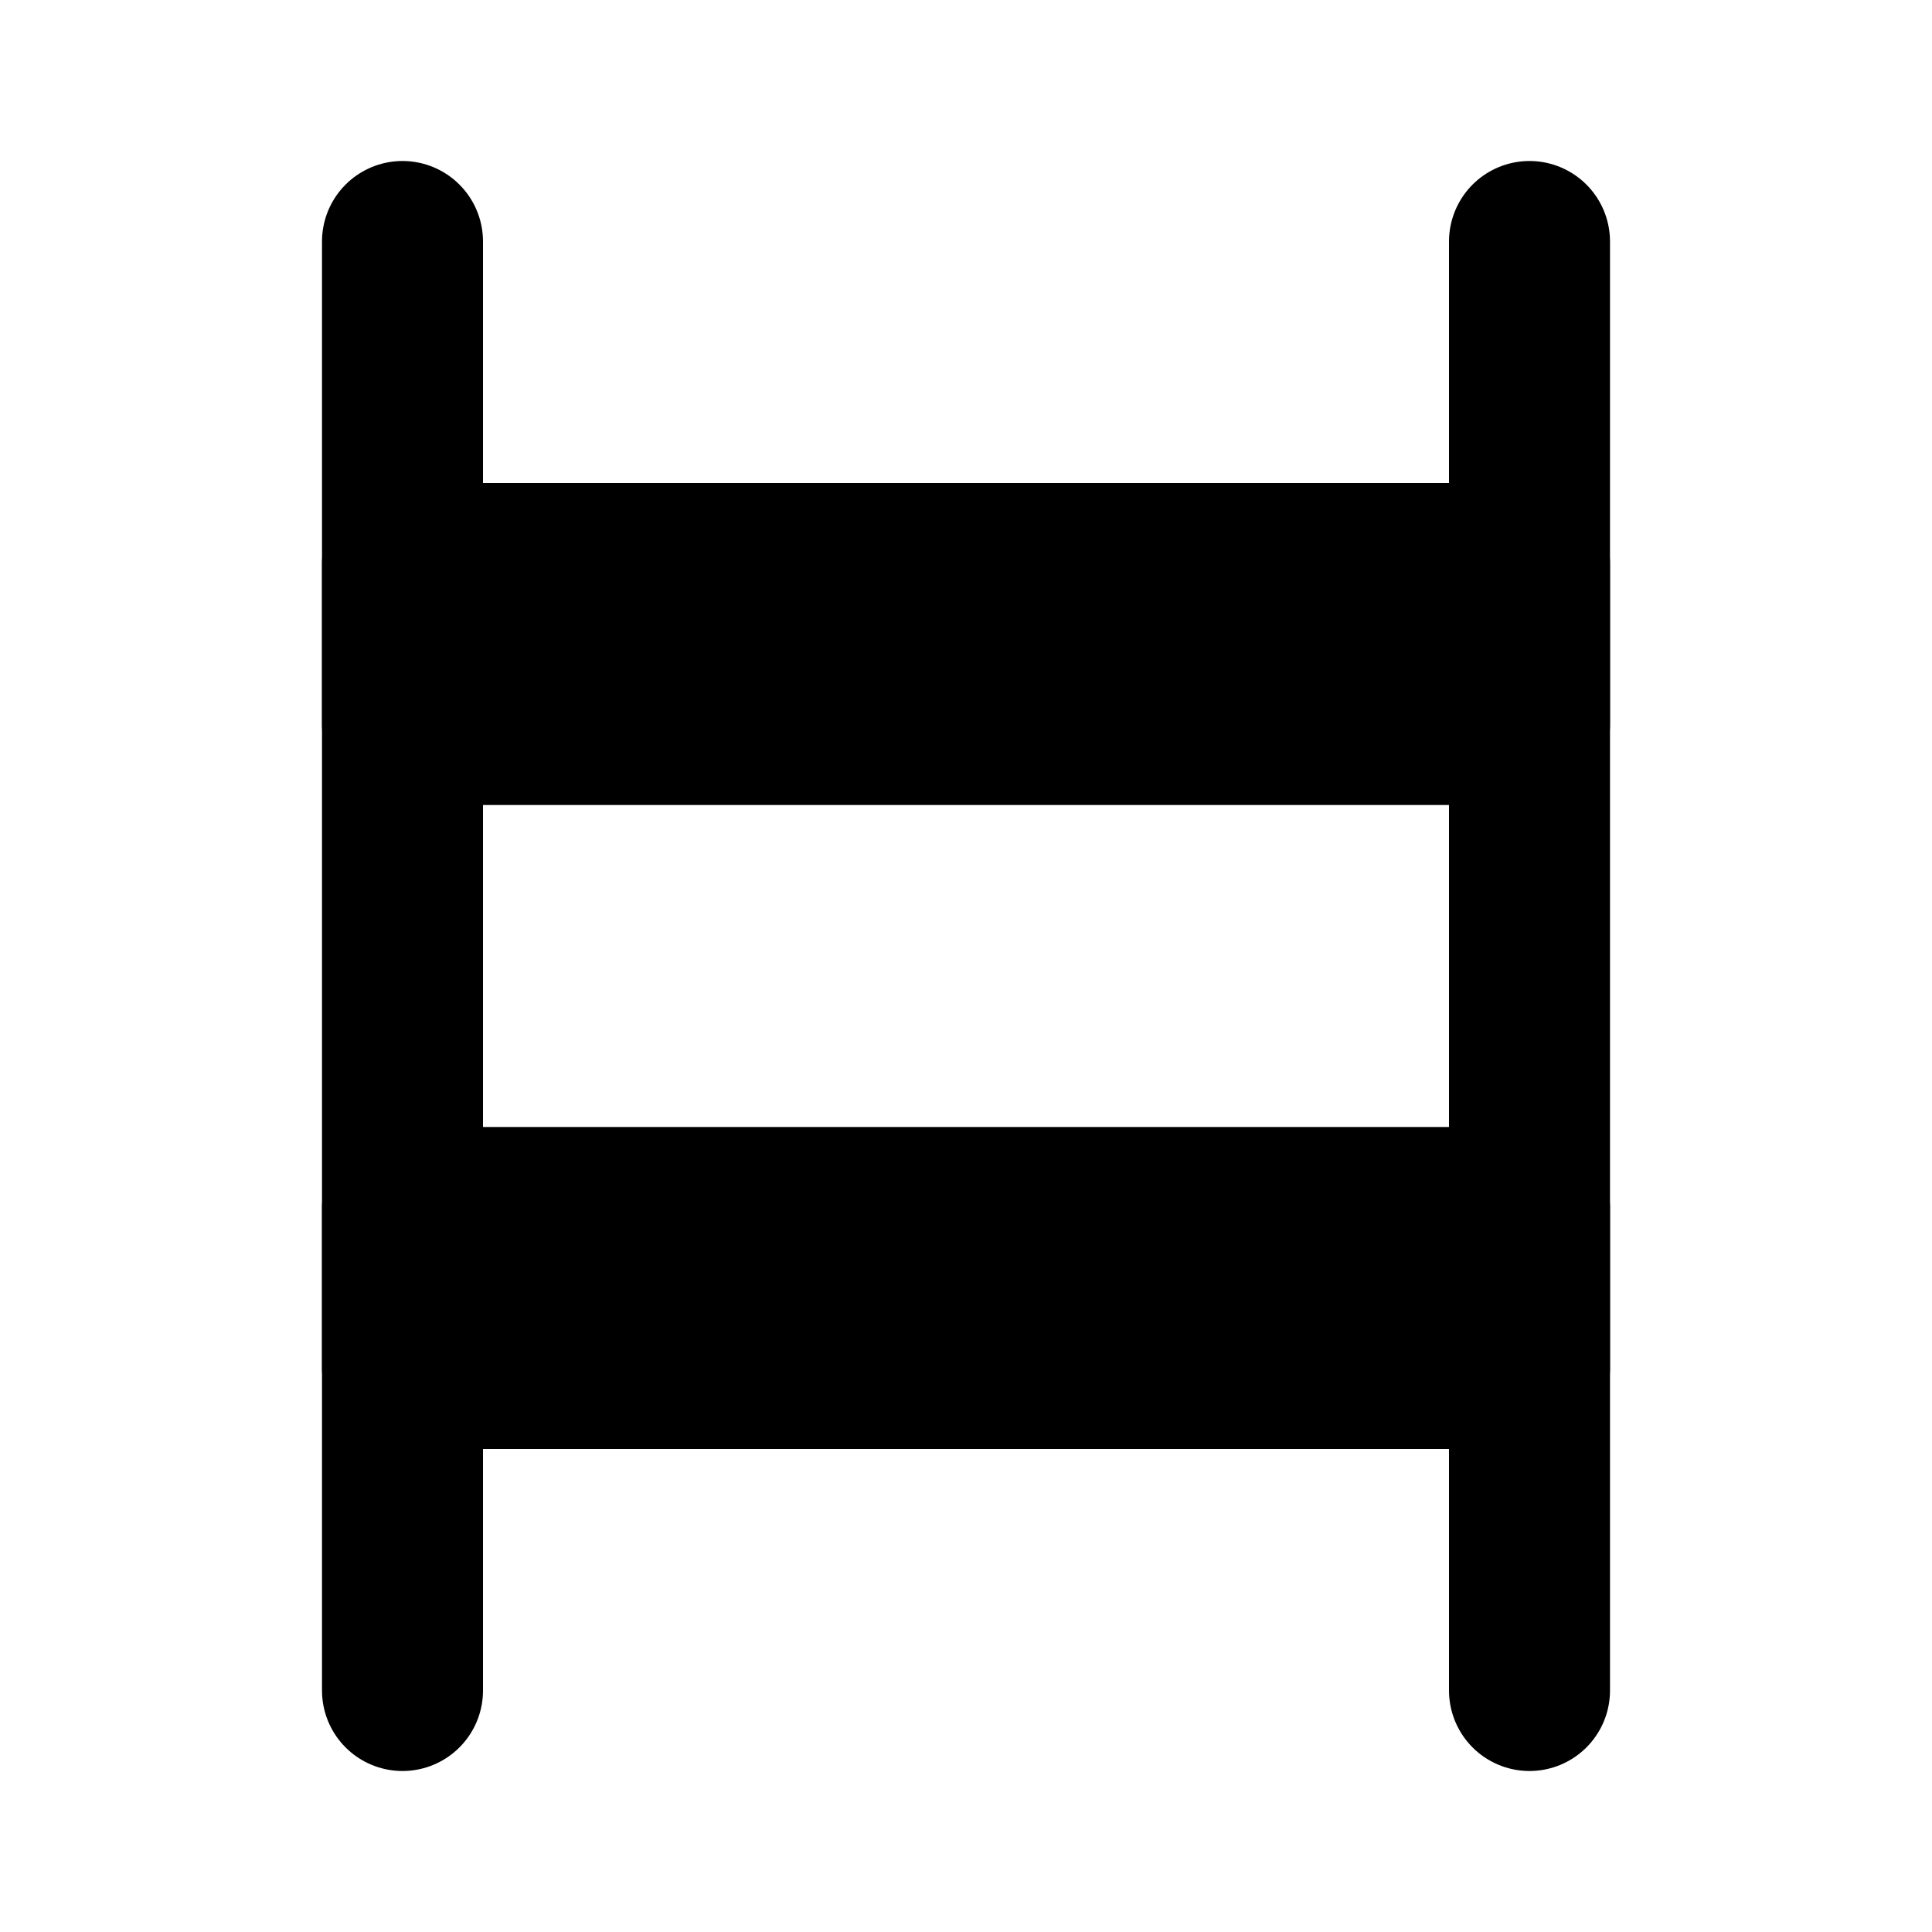
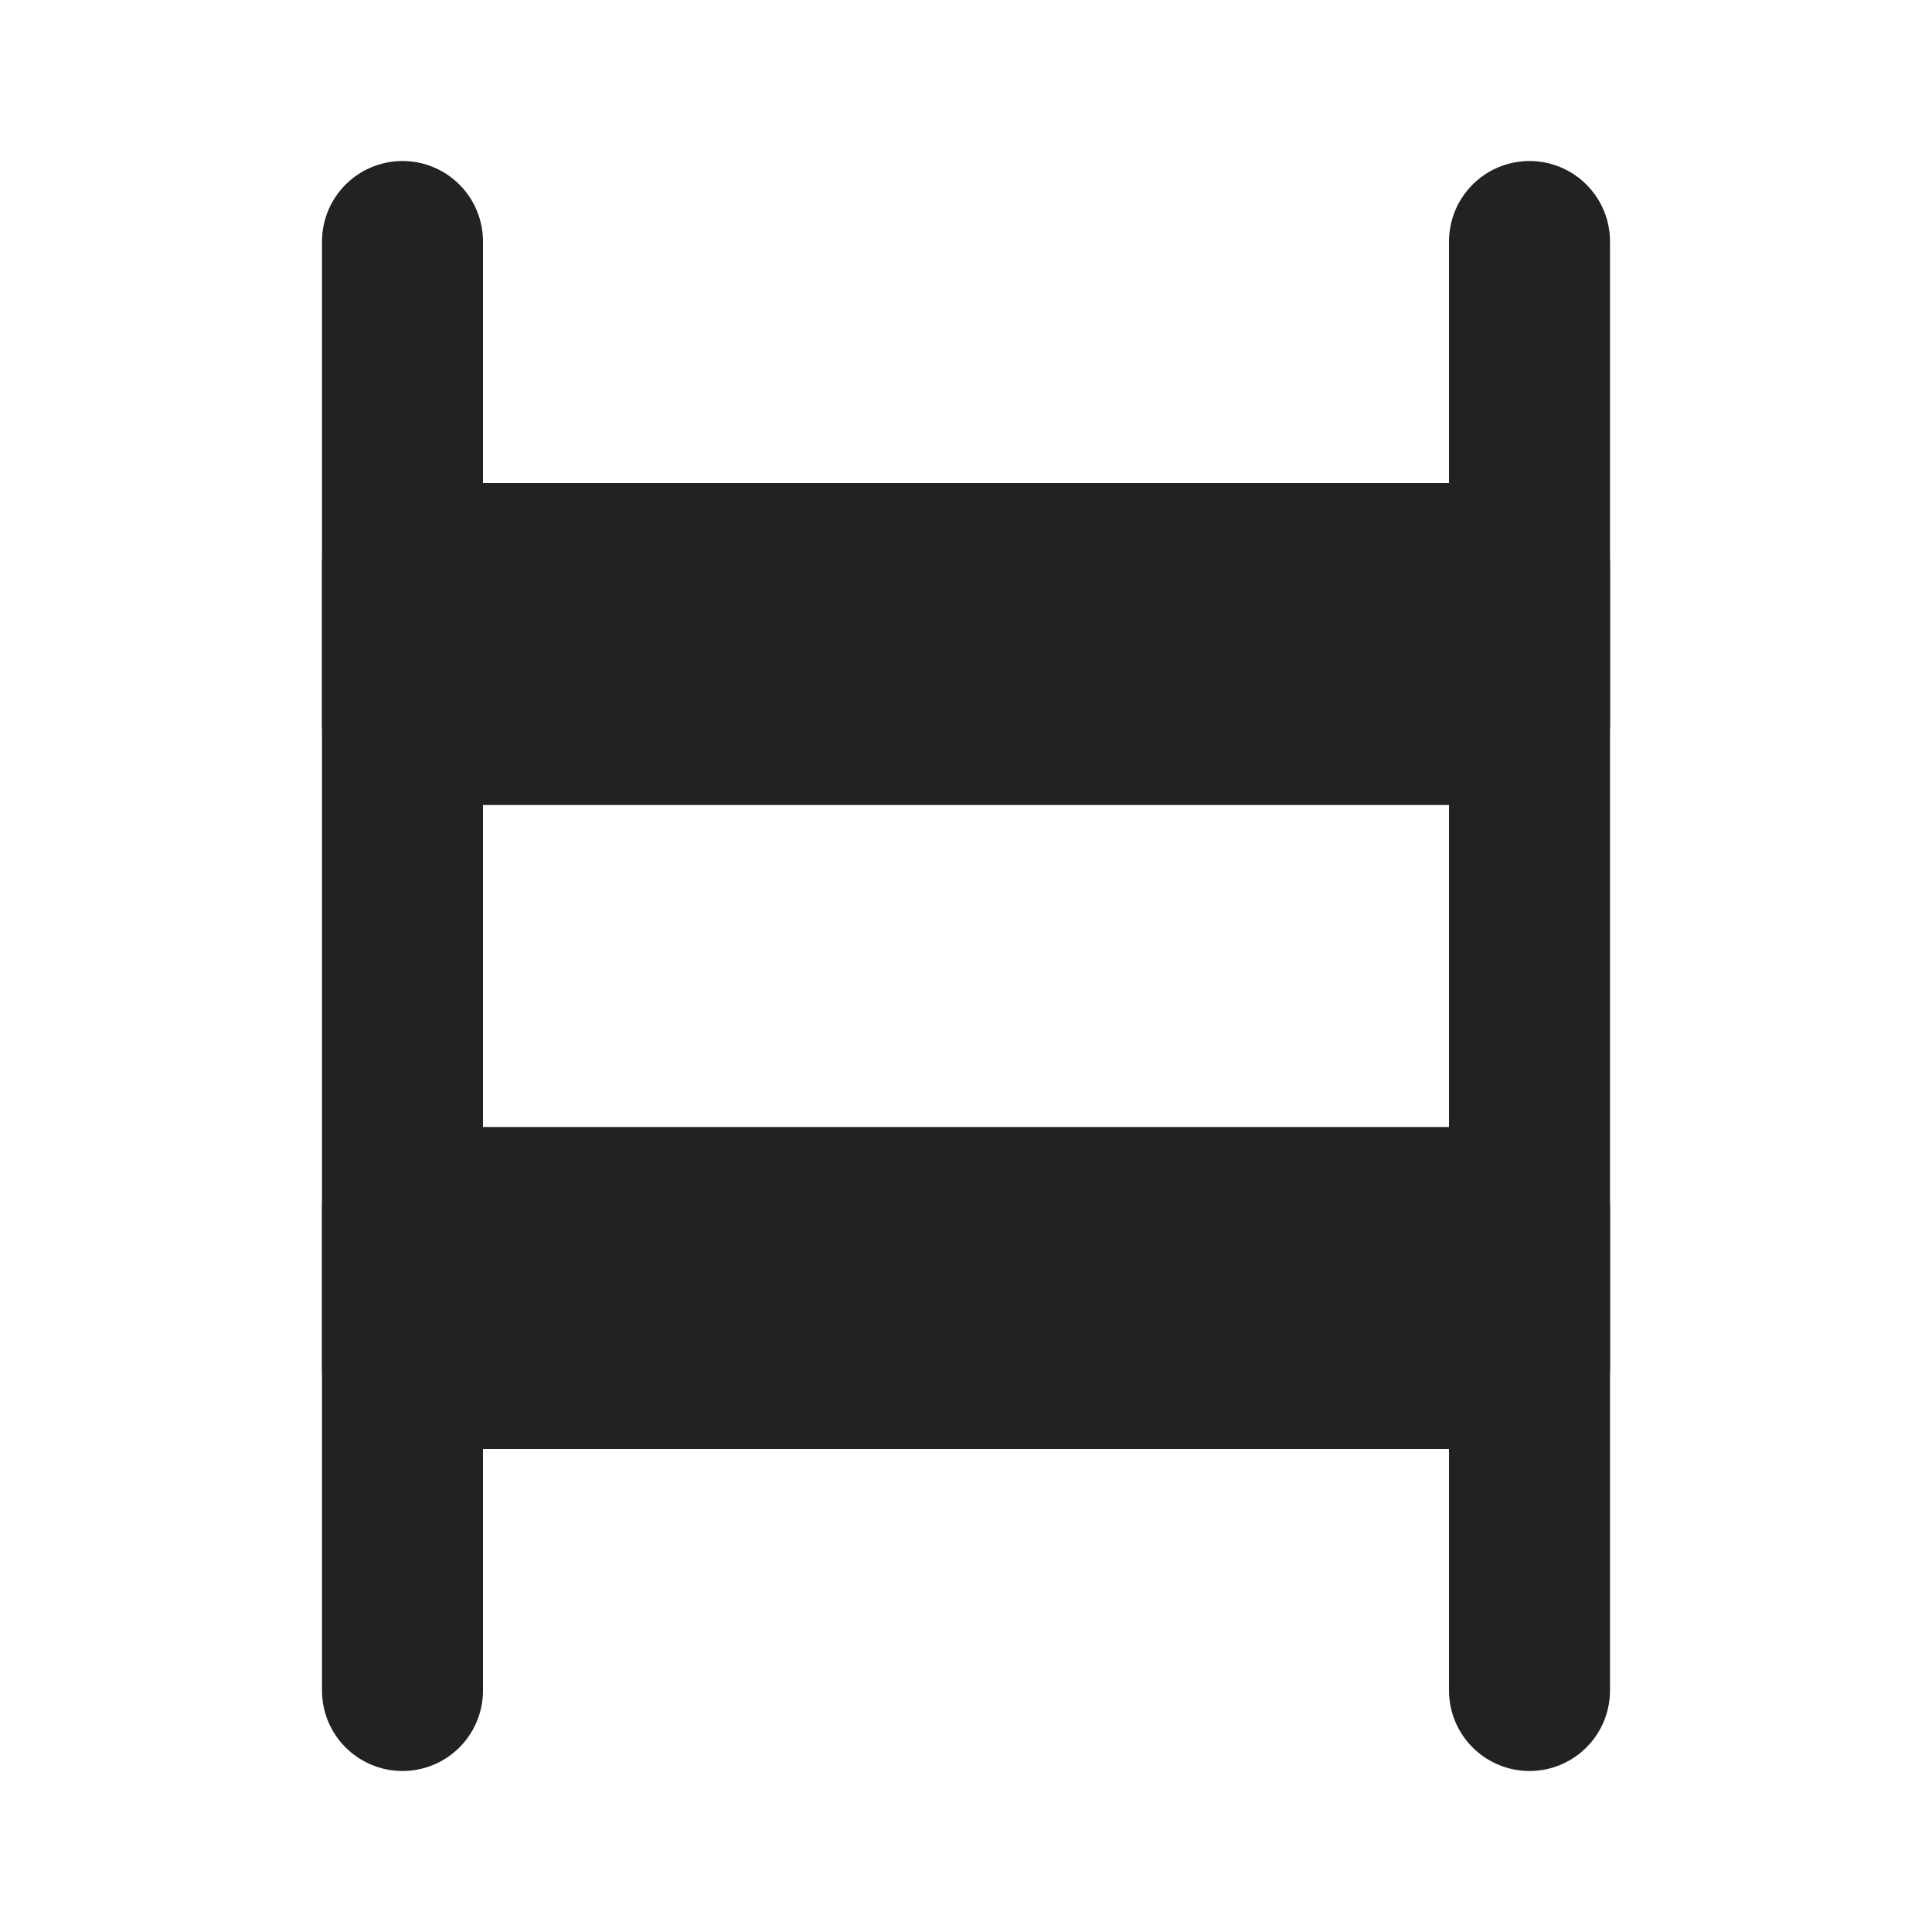
- <svg xmlns="http://www.w3.org/2000/svg" viewBox="0 0 24 24" fill="none" stroke="currentColor" stroke-width="2" stroke-linecap="round" stroke-linejoin="round">
+ <svg xmlns="http://www.w3.org/2000/svg" viewBox="0 0 24 24" fill="none" stroke="#222" stroke-width="2" stroke-linecap="round" stroke-linejoin="round">
  <path d="M5 3v18" />
  <path d="M19 3v18" />
  <path d="M5 7h14v2H5z" />
  <path d="M5 15h14v2H5z" />
</svg>
